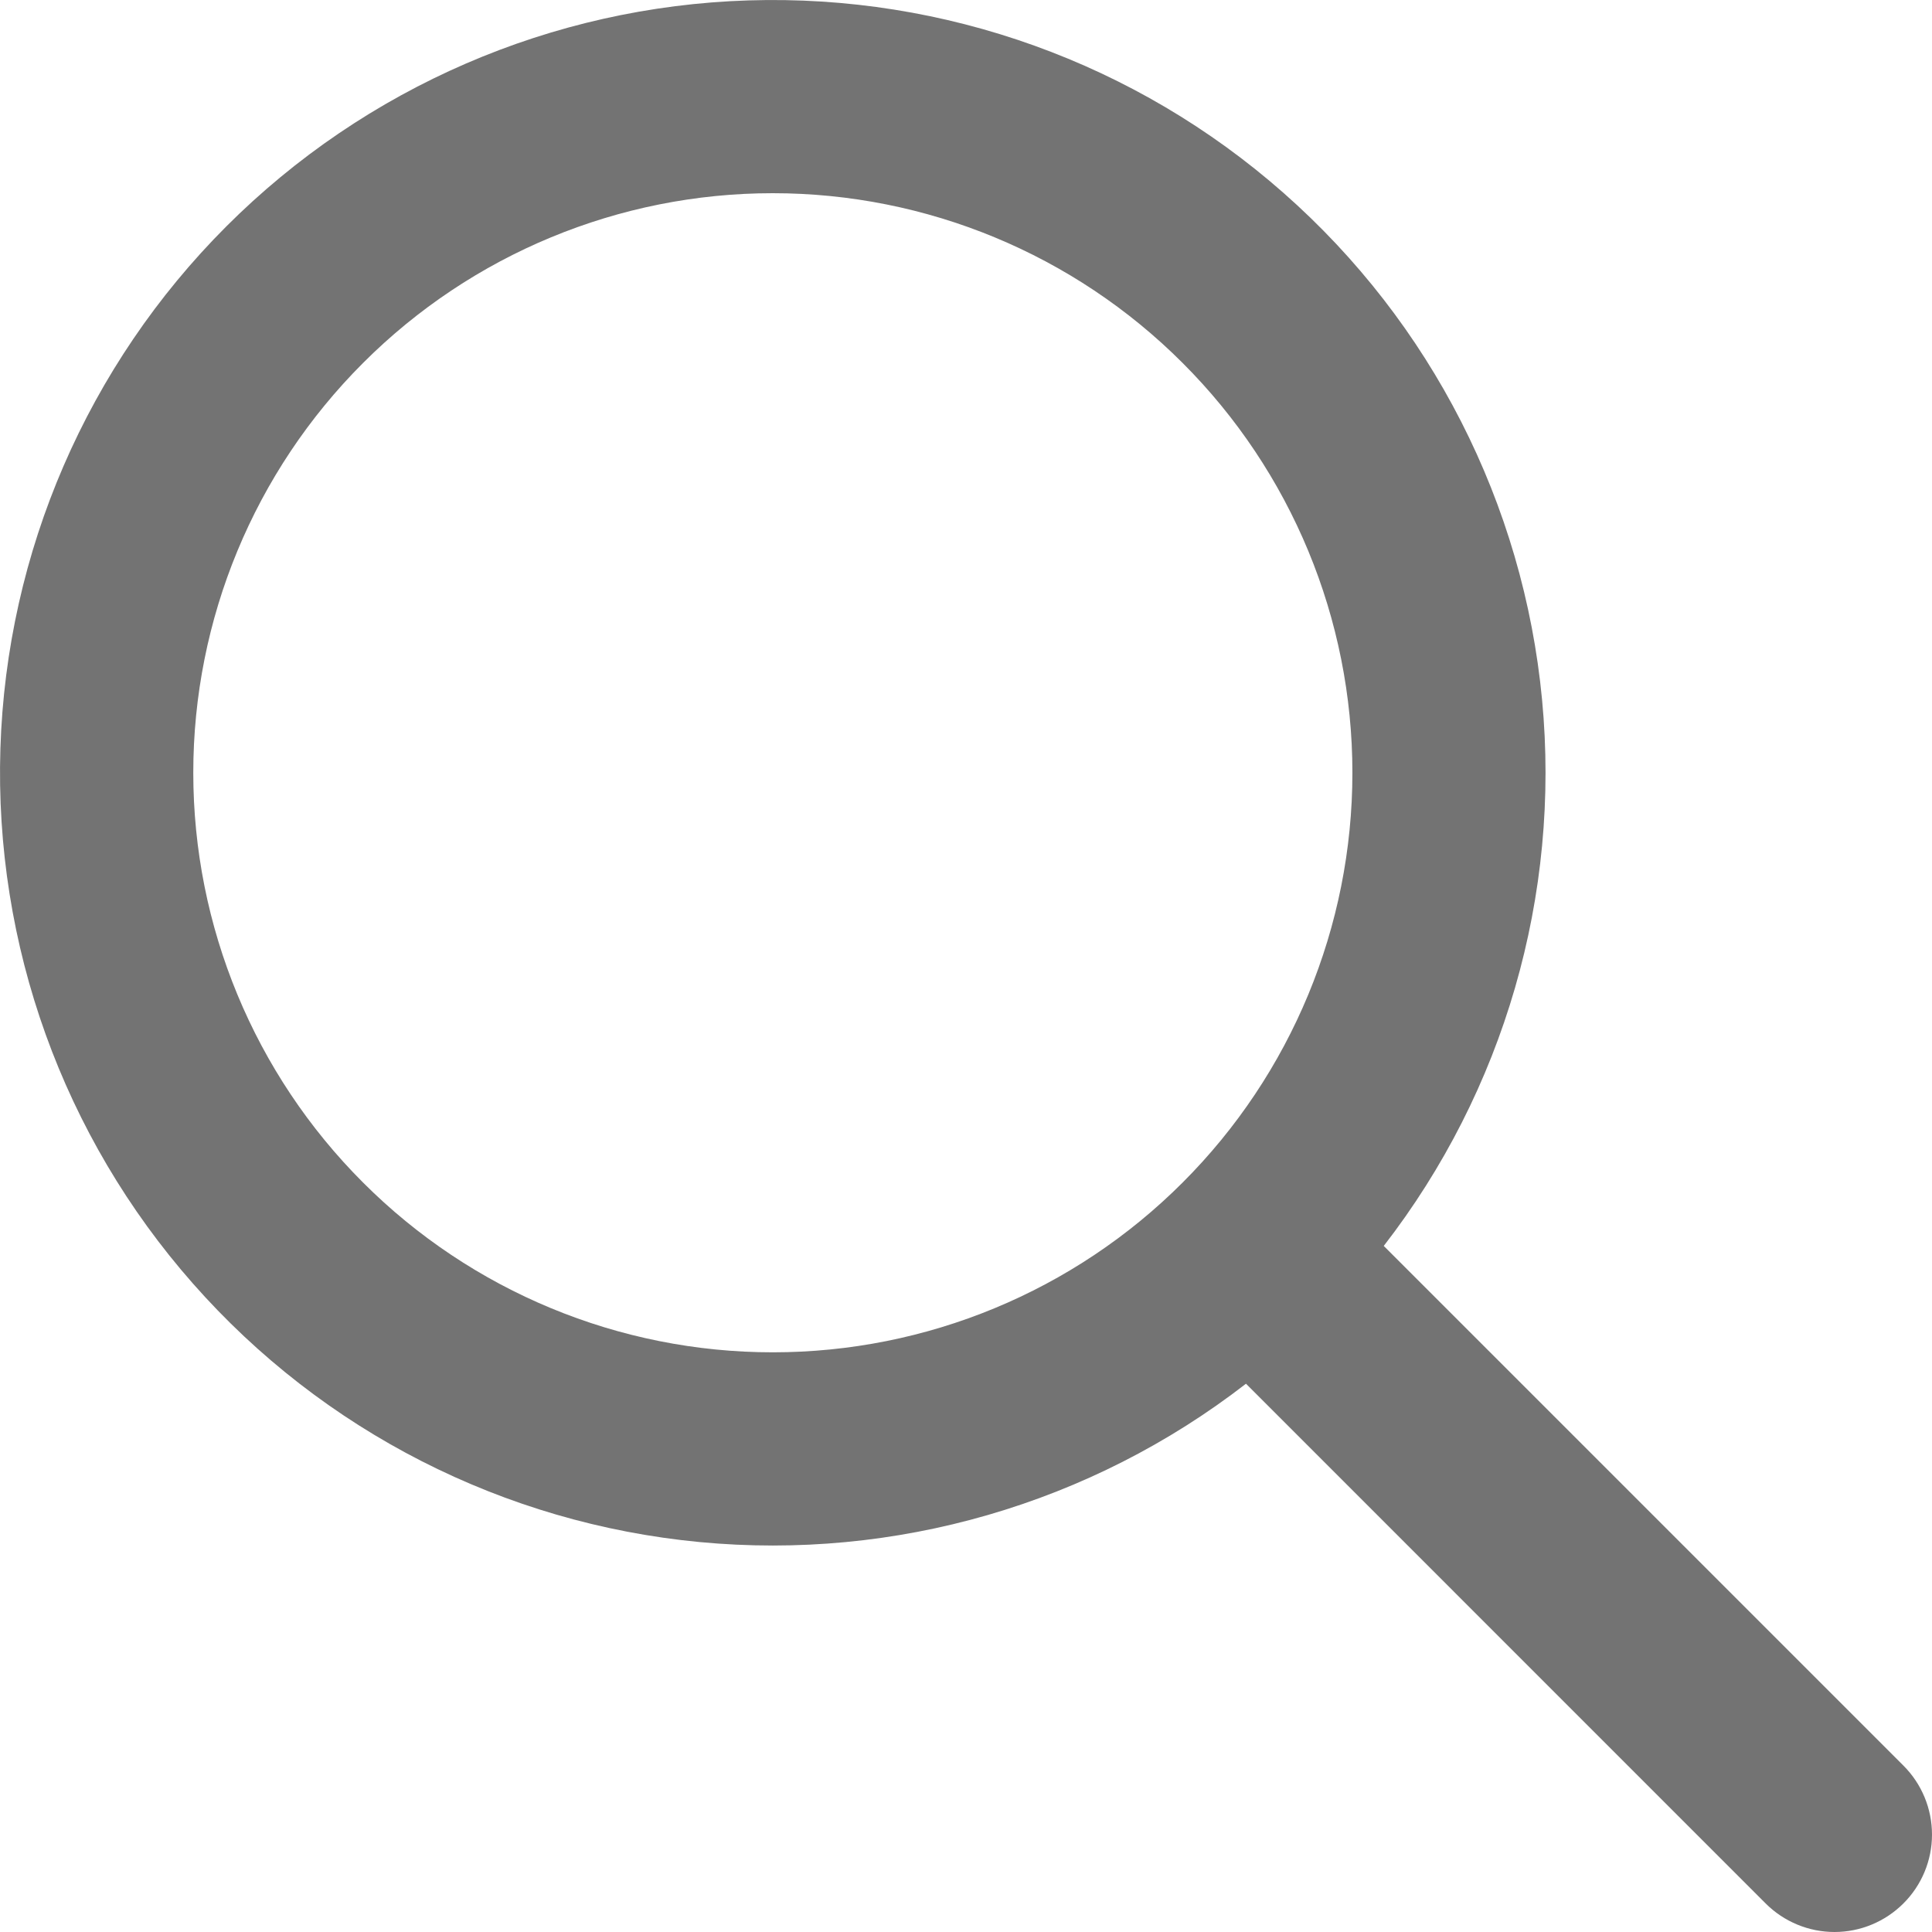
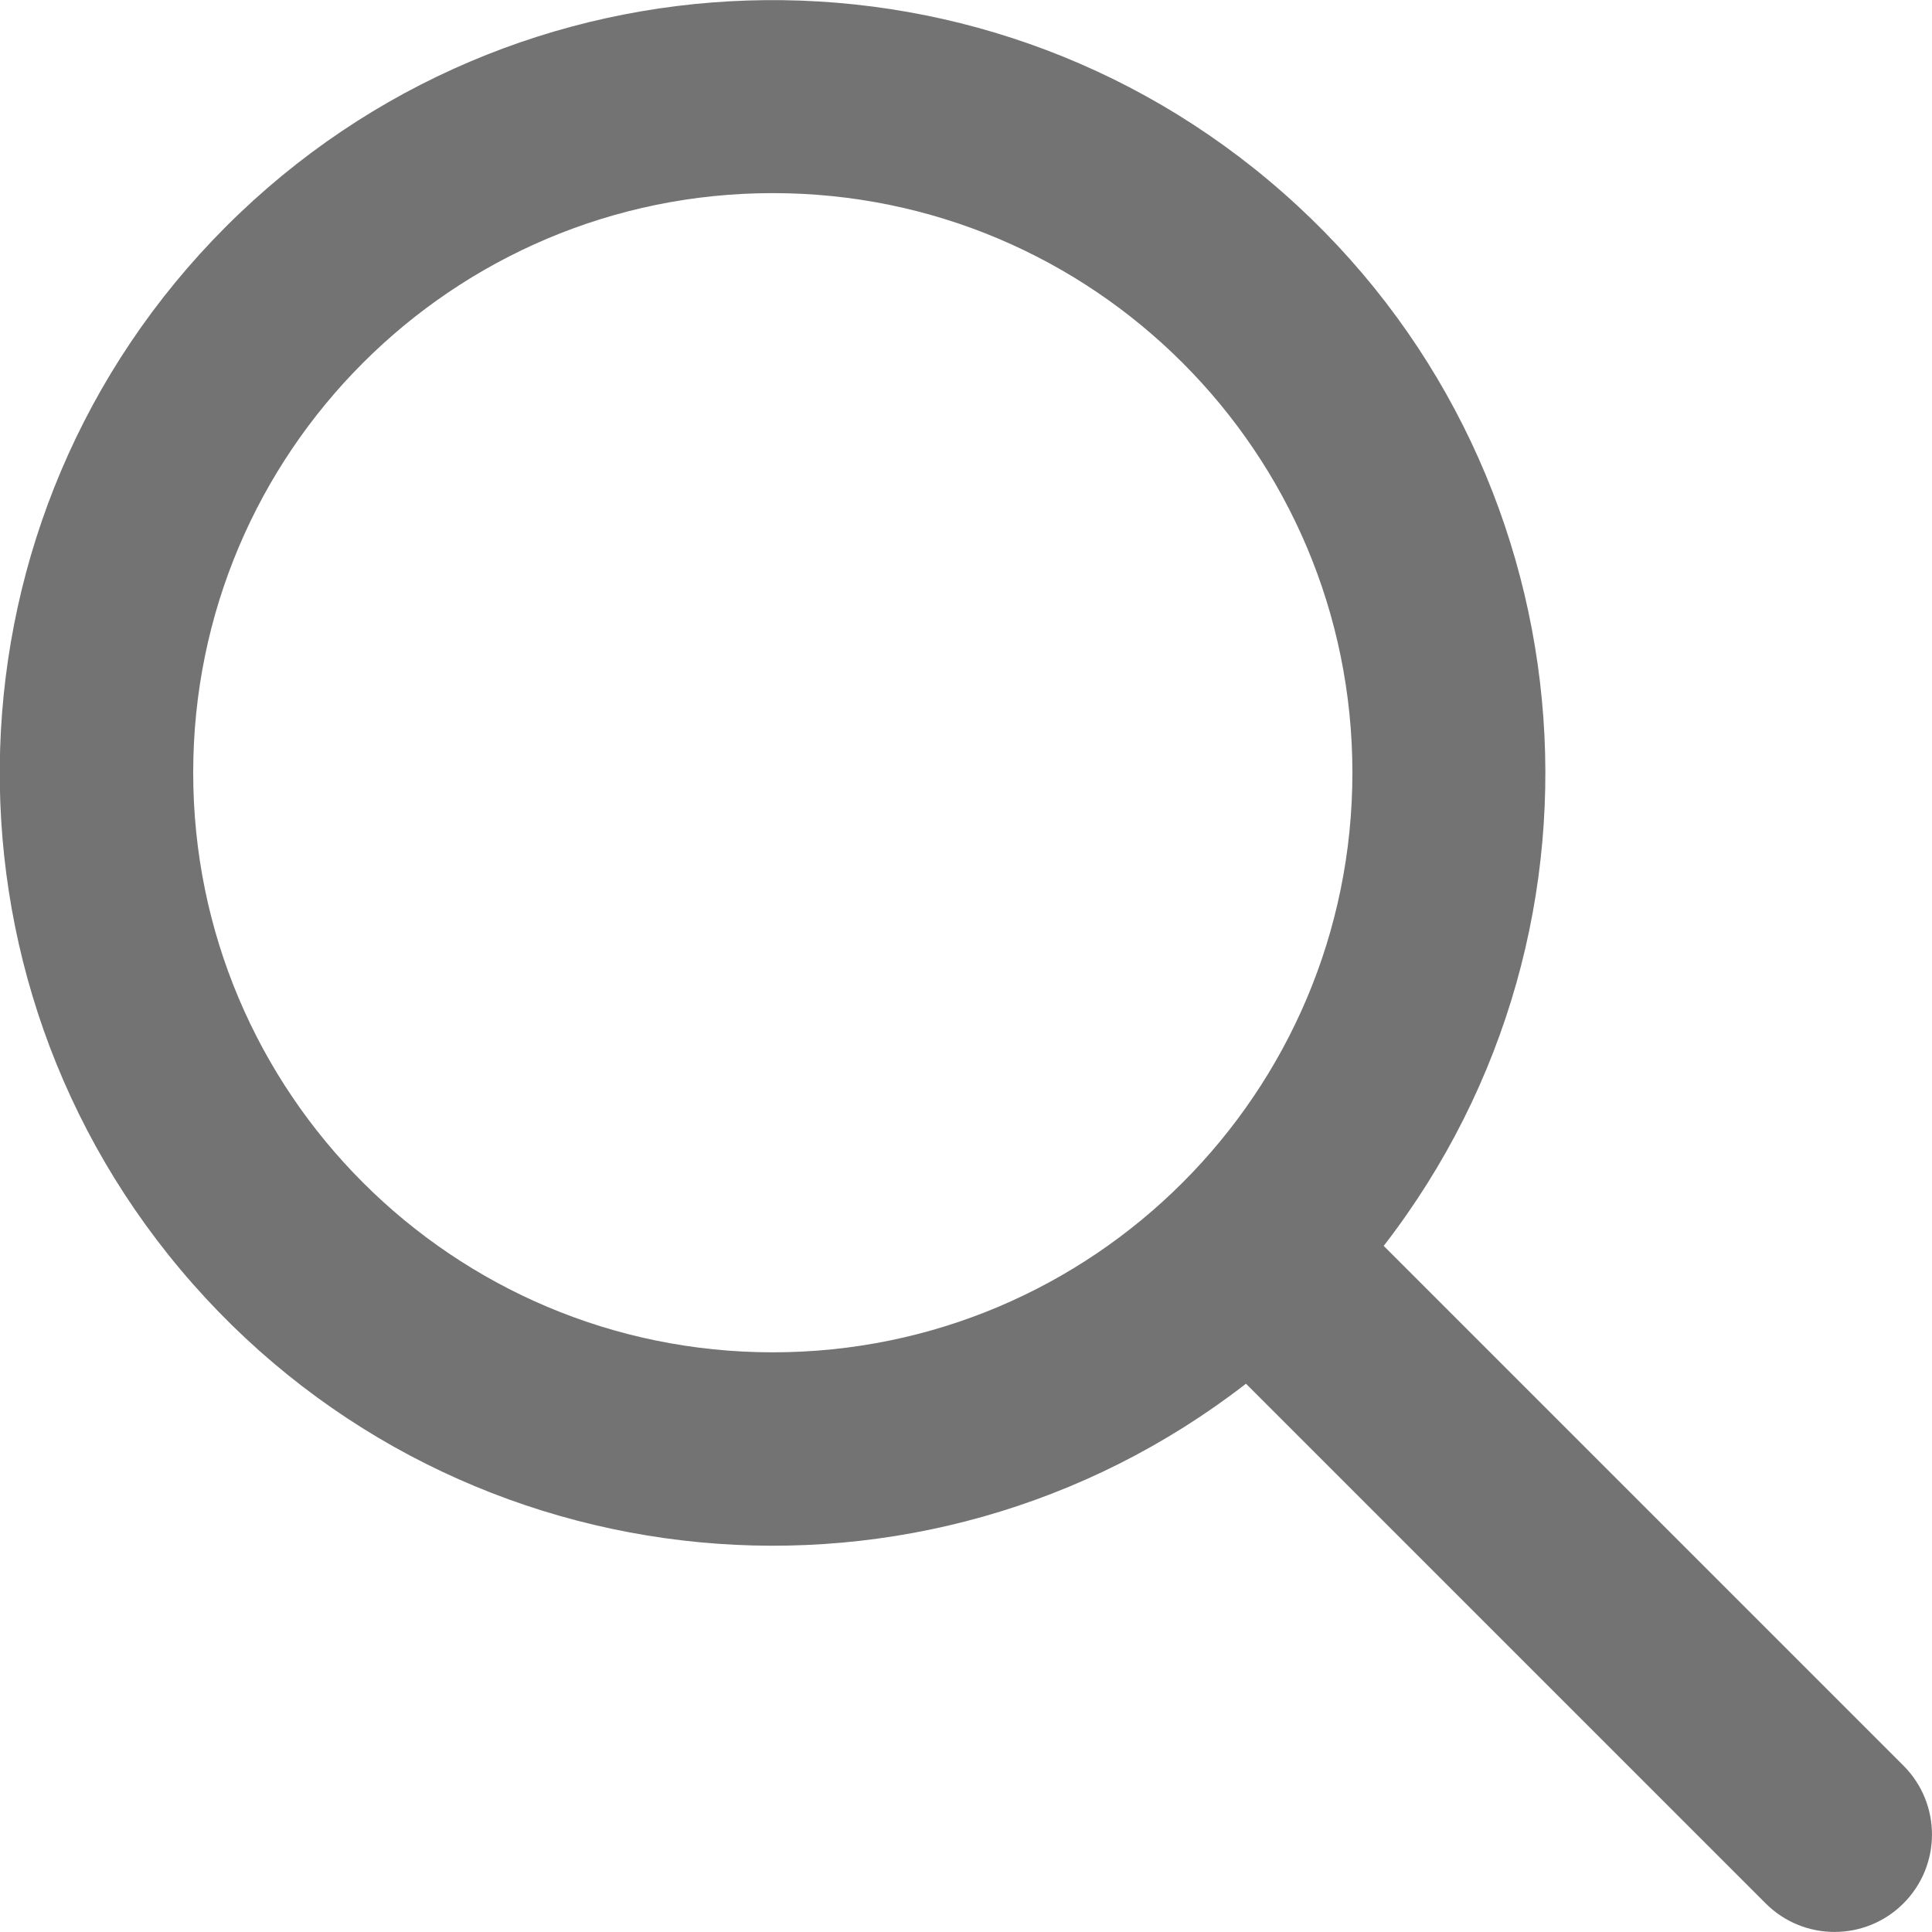
- <svg xmlns="http://www.w3.org/2000/svg" width="24" height="24" viewBox="0 0 24 24" fill="none">
-   <path fill-rule="evenodd" clip-rule="evenodd" d="M17.19 15.478L23.646 21.934C23.873 22.161 24 22.469 24 22.79C24 23.111 23.872 23.419 23.645 23.645C23.418 23.872 23.11 24 22.789 24C22.468 24 22.16 23.872 21.933 23.645L15.478 17.189C13.548 18.684 11.121 19.387 8.691 19.156C6.261 18.925 4.01 17.777 2.397 15.945C0.783 14.114 -0.072 11.736 0.005 9.297C0.082 6.857 1.086 4.538 2.812 2.812C4.538 1.086 6.857 0.082 9.296 0.005C11.736 -0.072 14.114 0.783 15.945 2.397C17.777 4.01 18.925 6.261 19.156 8.691C19.387 11.121 18.684 13.548 17.189 15.478H17.19ZM9.6 16.799C11.51 16.799 13.341 16.041 14.691 14.69C16.042 13.34 16.8 11.509 16.8 9.599C16.8 7.69 16.042 5.859 14.691 4.509C13.341 3.158 11.51 2.4 9.6 2.4C7.691 2.4 5.86 3.158 4.51 4.509C3.159 5.859 2.401 7.69 2.401 9.599C2.401 11.509 3.159 13.34 4.51 14.69C5.86 16.041 7.691 16.799 9.6 16.799Z" fill="#737373" />
+ <svg xmlns="http://www.w3.org/2000/svg" width="24" height="24" fill="none">
+   <path fill-rule="evenodd" clip-rule="evenodd" d="M17.19 15.478l6.456 6.456a1.21 1.21 0 01-1.713 1.71l-6.455-6.455a9.6 9.6 0 111.71-1.711h.002zM9.6 16.799a7.2 7.2 0 100-14.4 7.2 7.2 0 000 14.4z" fill="#737373" />
</svg>
